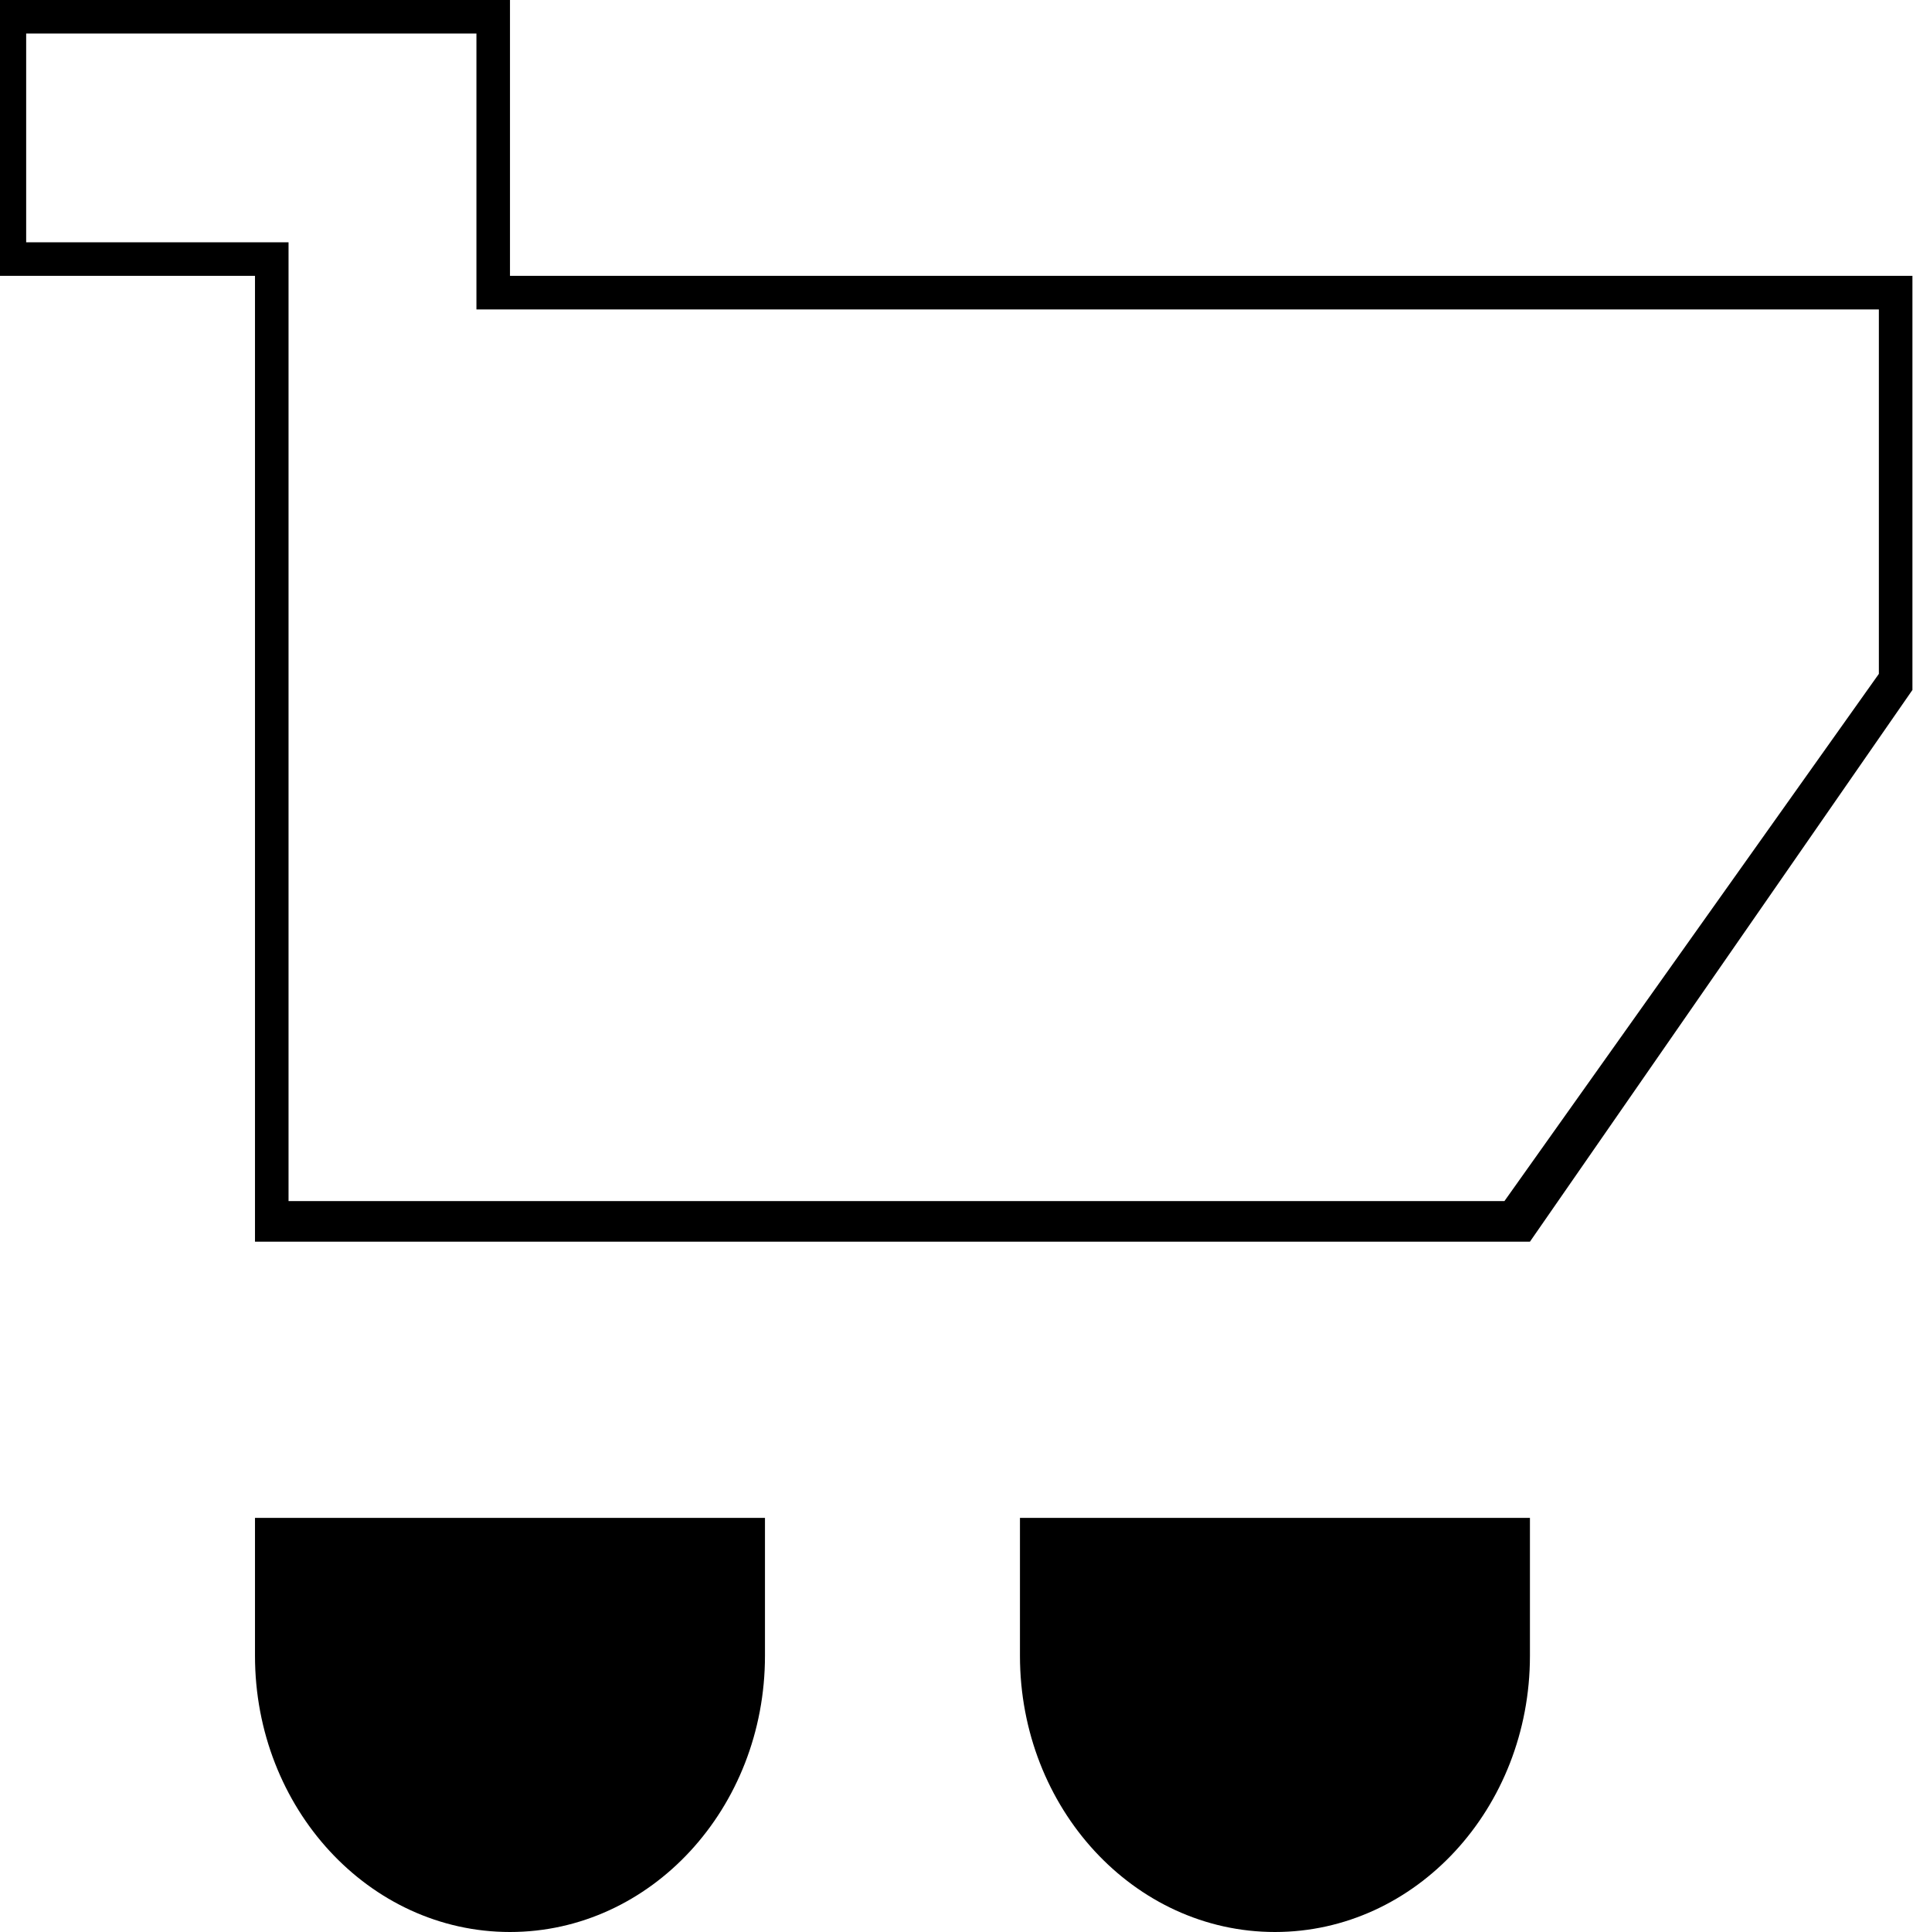
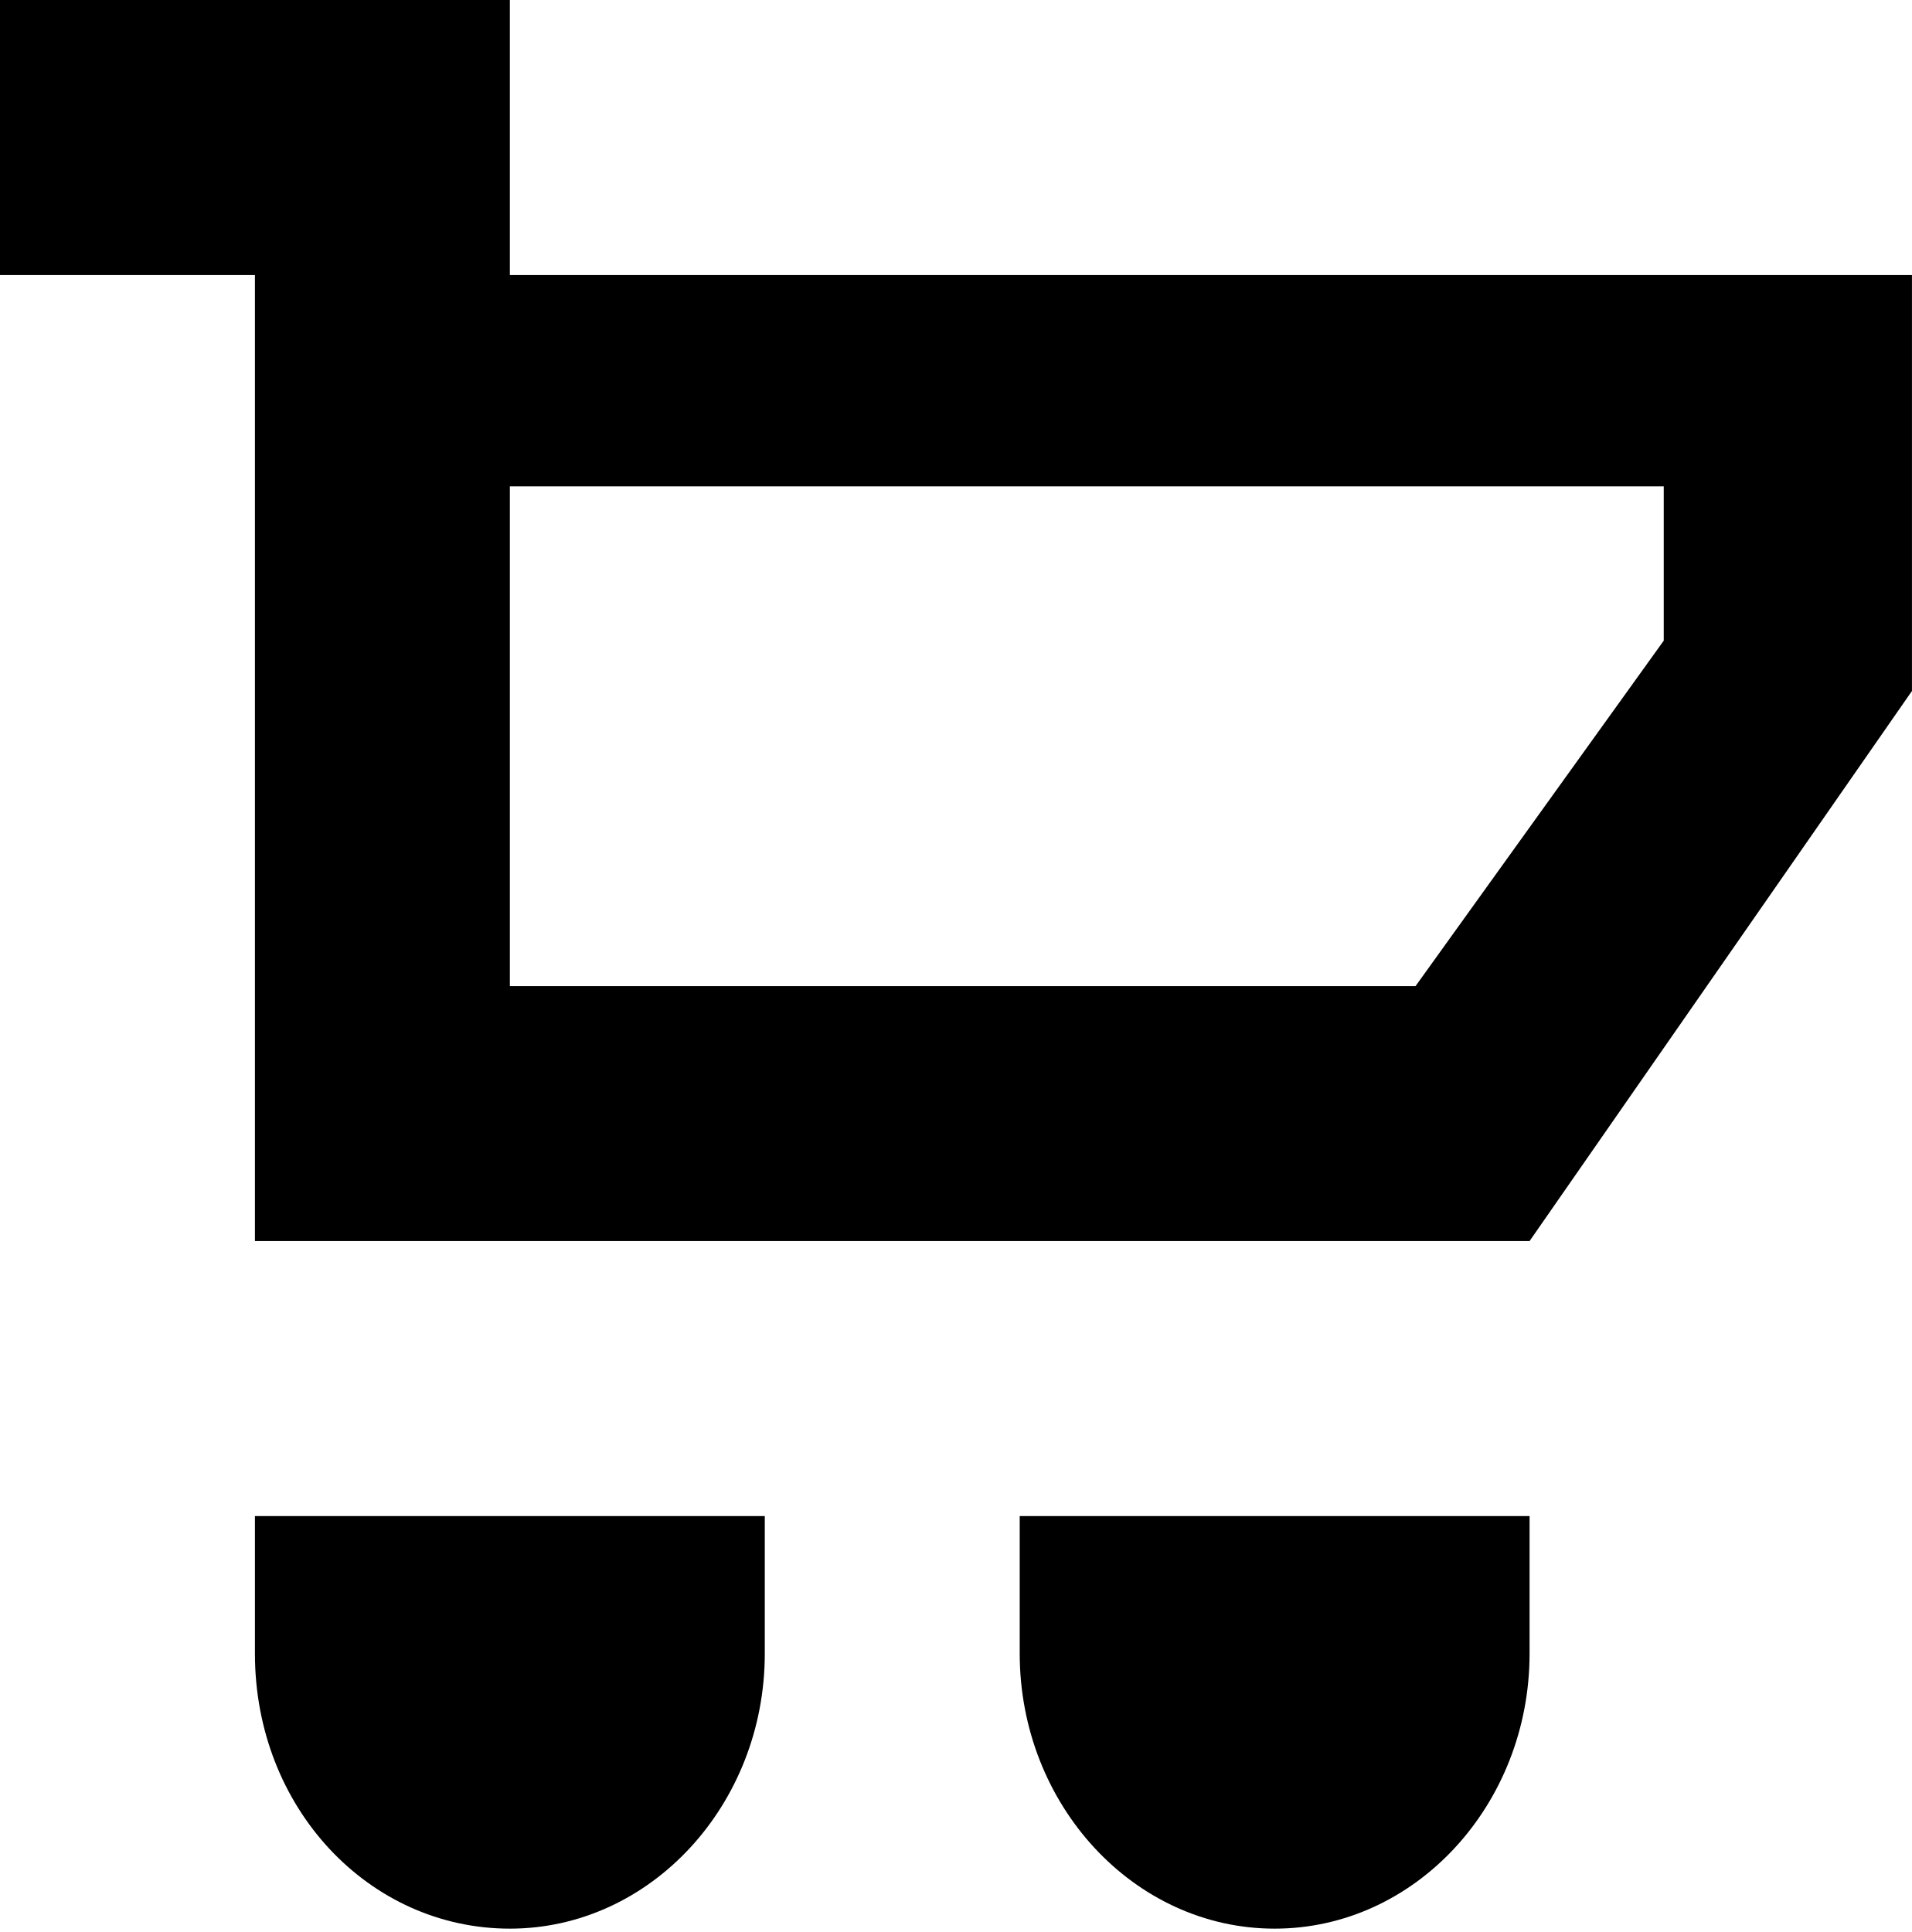
- <svg xmlns="http://www.w3.org/2000/svg" viewBox="0 0 57 57.57">
-   <g id="fae74586-db61-4bf4-be52-9e3cb53643dc" data-name="圖層 2">
-     <g id="aca7287f-5dcf-4d78-bef7-928b49a5c3c1" data-name="圖層 1">
-       <path d="M15.2,8.22V0H0V8.22H7.6V37h38L57,20.56V8.22ZM56,20.08,44.84,35.79H8.6V7.22H.78V1H14.2V9.22H56Z" />
-       <path d="M7.6,49.34V45.23H22.8v4.11c0,4.54-3.4,8.23-7.6,8.23S7.6,53.88,7.6,49.34Z" />
-       <path d="M45.6,45.23H30.4v4.11c0,4.54,3.4,8.23,7.6,8.23s7.6-3.69,7.6-8.23Z" />
+ <svg xmlns="http://www.w3.org/2000/svg" version="1.1" id="圖層_1" x="0px" y="0px" viewBox="0 0 57 57.6" style="enable-background:new 0 0 57 57.6;" xml:space="preserve">
+   <g id="fae74586-db61-4bf4-be52-9e3cb53643dc">
+     <g id="aca7287f-5dcf-4d78-bef7-928b49a5c3c1">
+       <path d="M15.2,8.2V0H0v8.2h7.6V37h38L57,20.6V8.2H15.2z M49.6,14.5v4.6l-7.4,10.3h-27V14.5H49.6z" />
+       <path d="M7.6,49.3v-4.1h15.2v4.1c0,4.5-3.4,8.2-7.6,8.2S7.6,53.9,7.6,49.3z" />
+       <path d="M45.6,45.2H30.4v4.1c0,4.5,3.4,8.2,7.6,8.2s7.6-3.7,7.6-8.2V45.2z" />
    </g>
  </g>
</svg>
